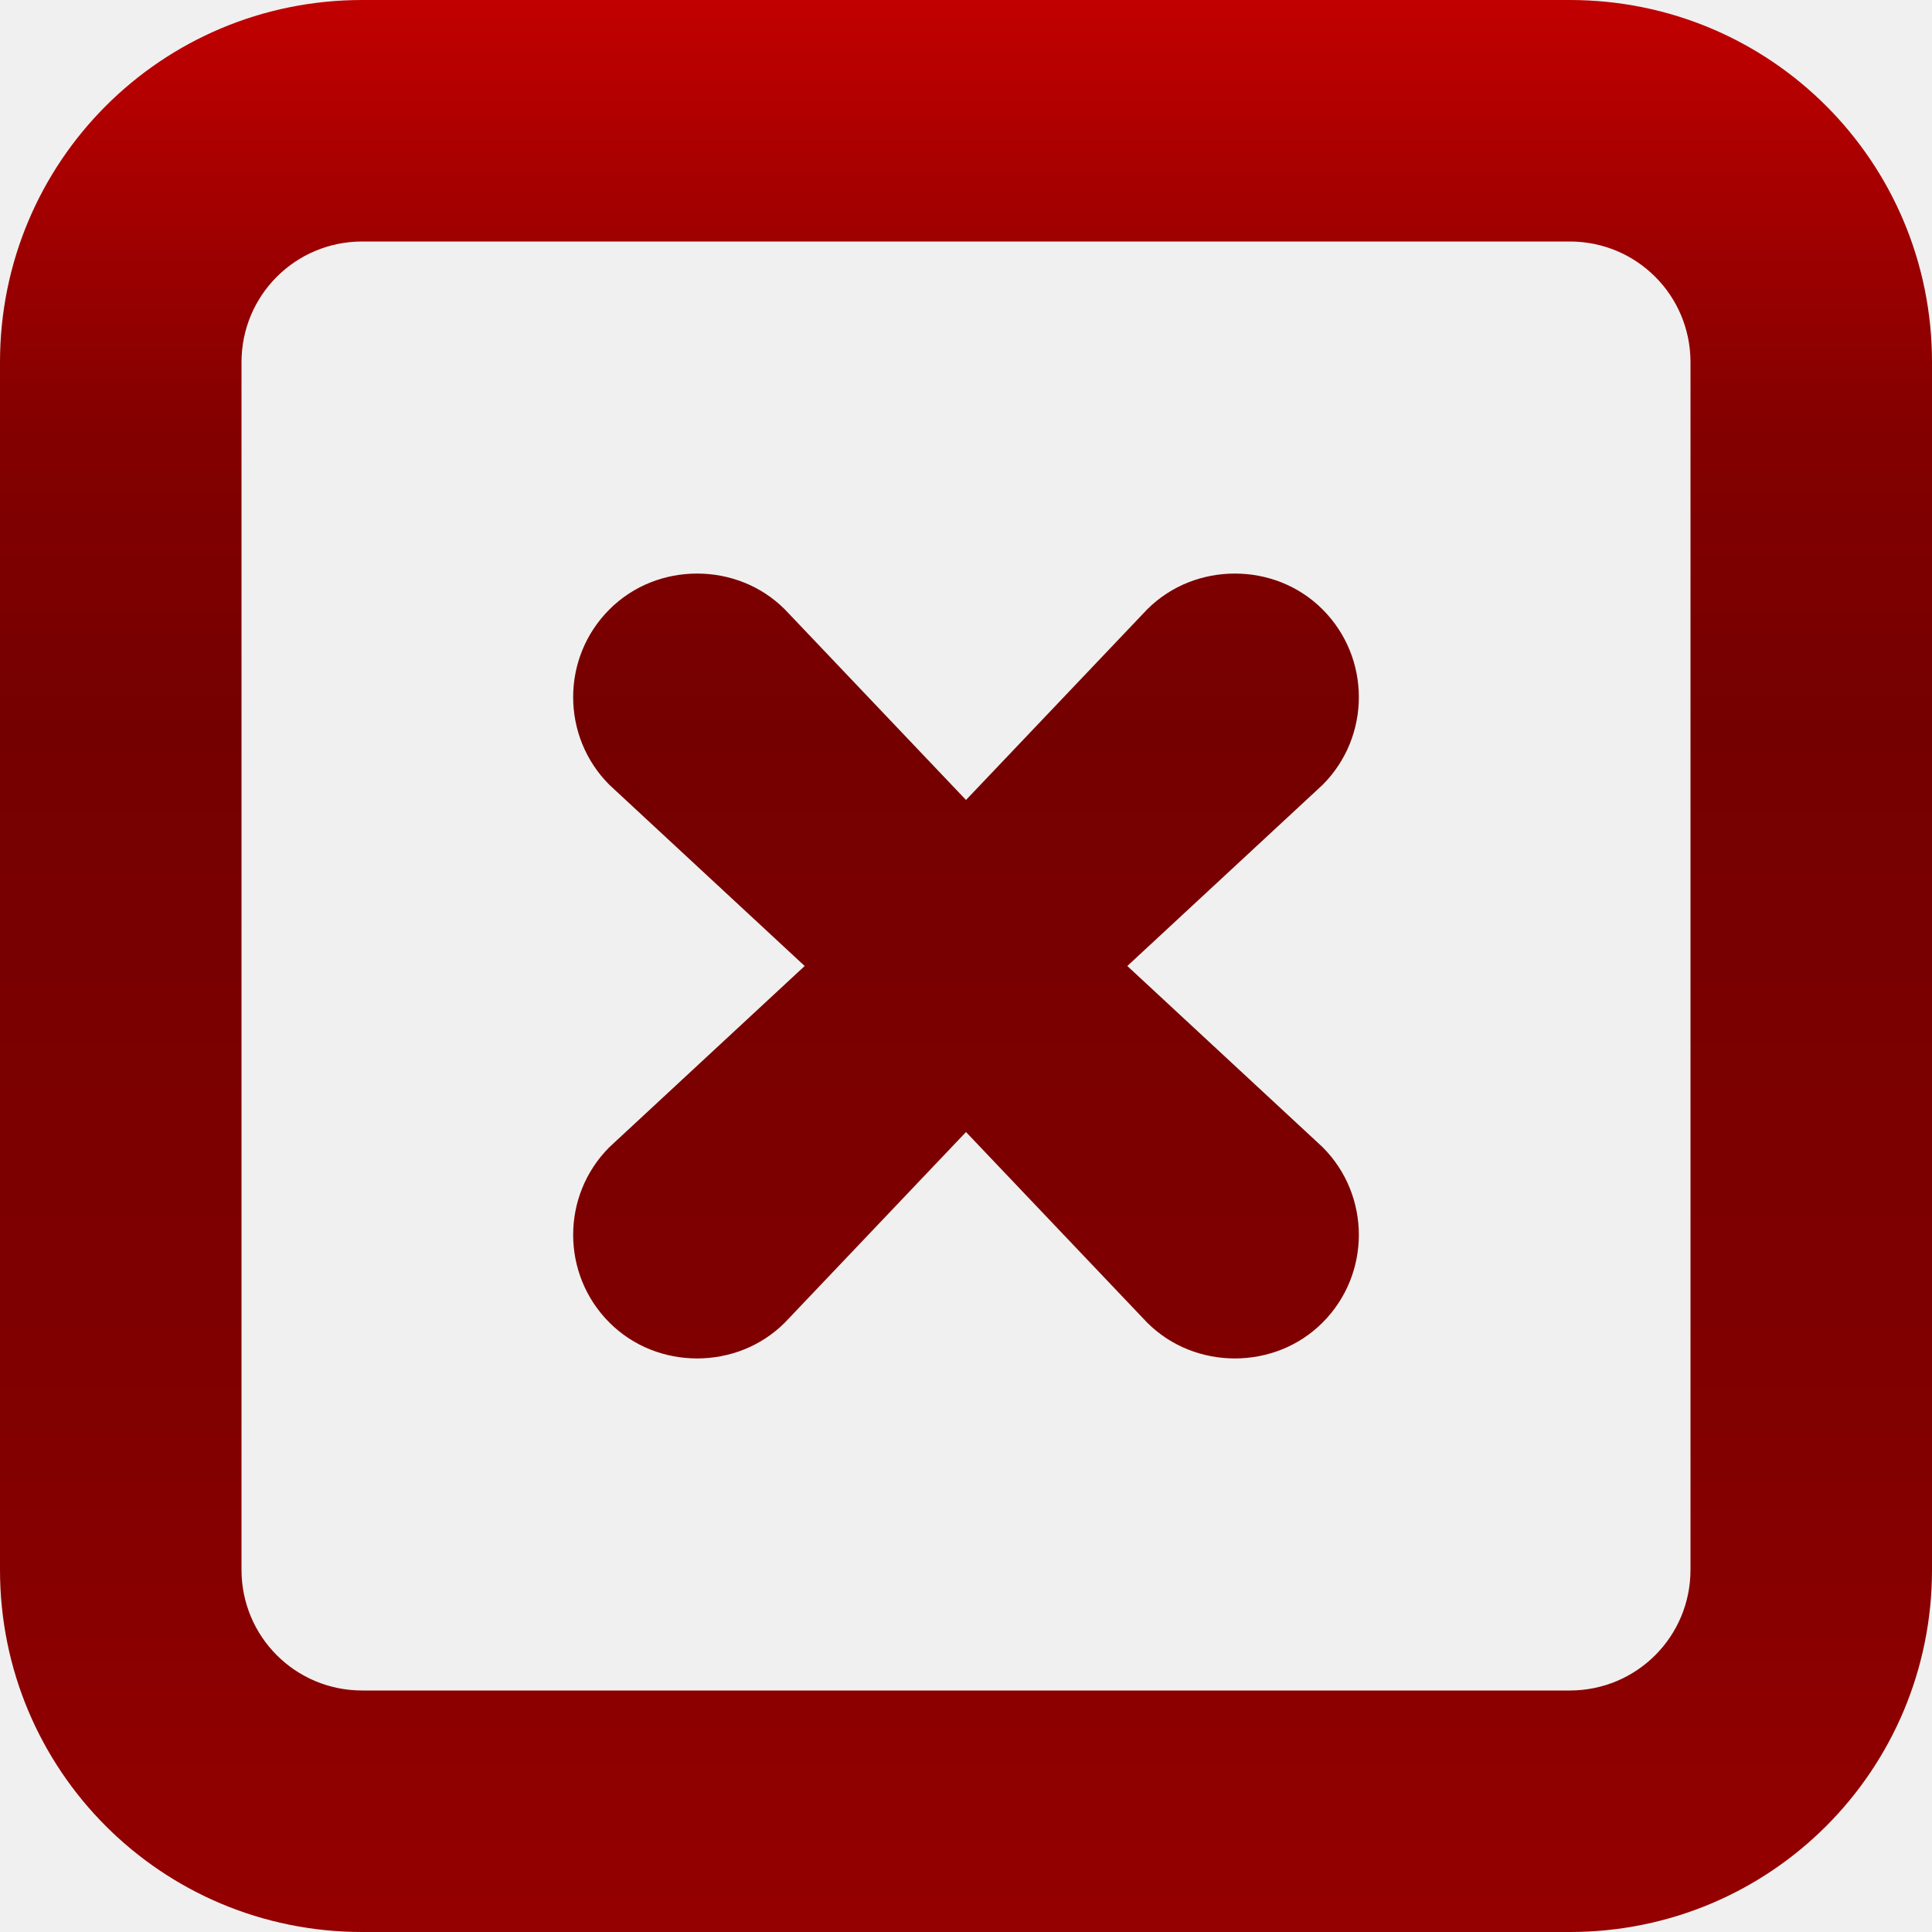
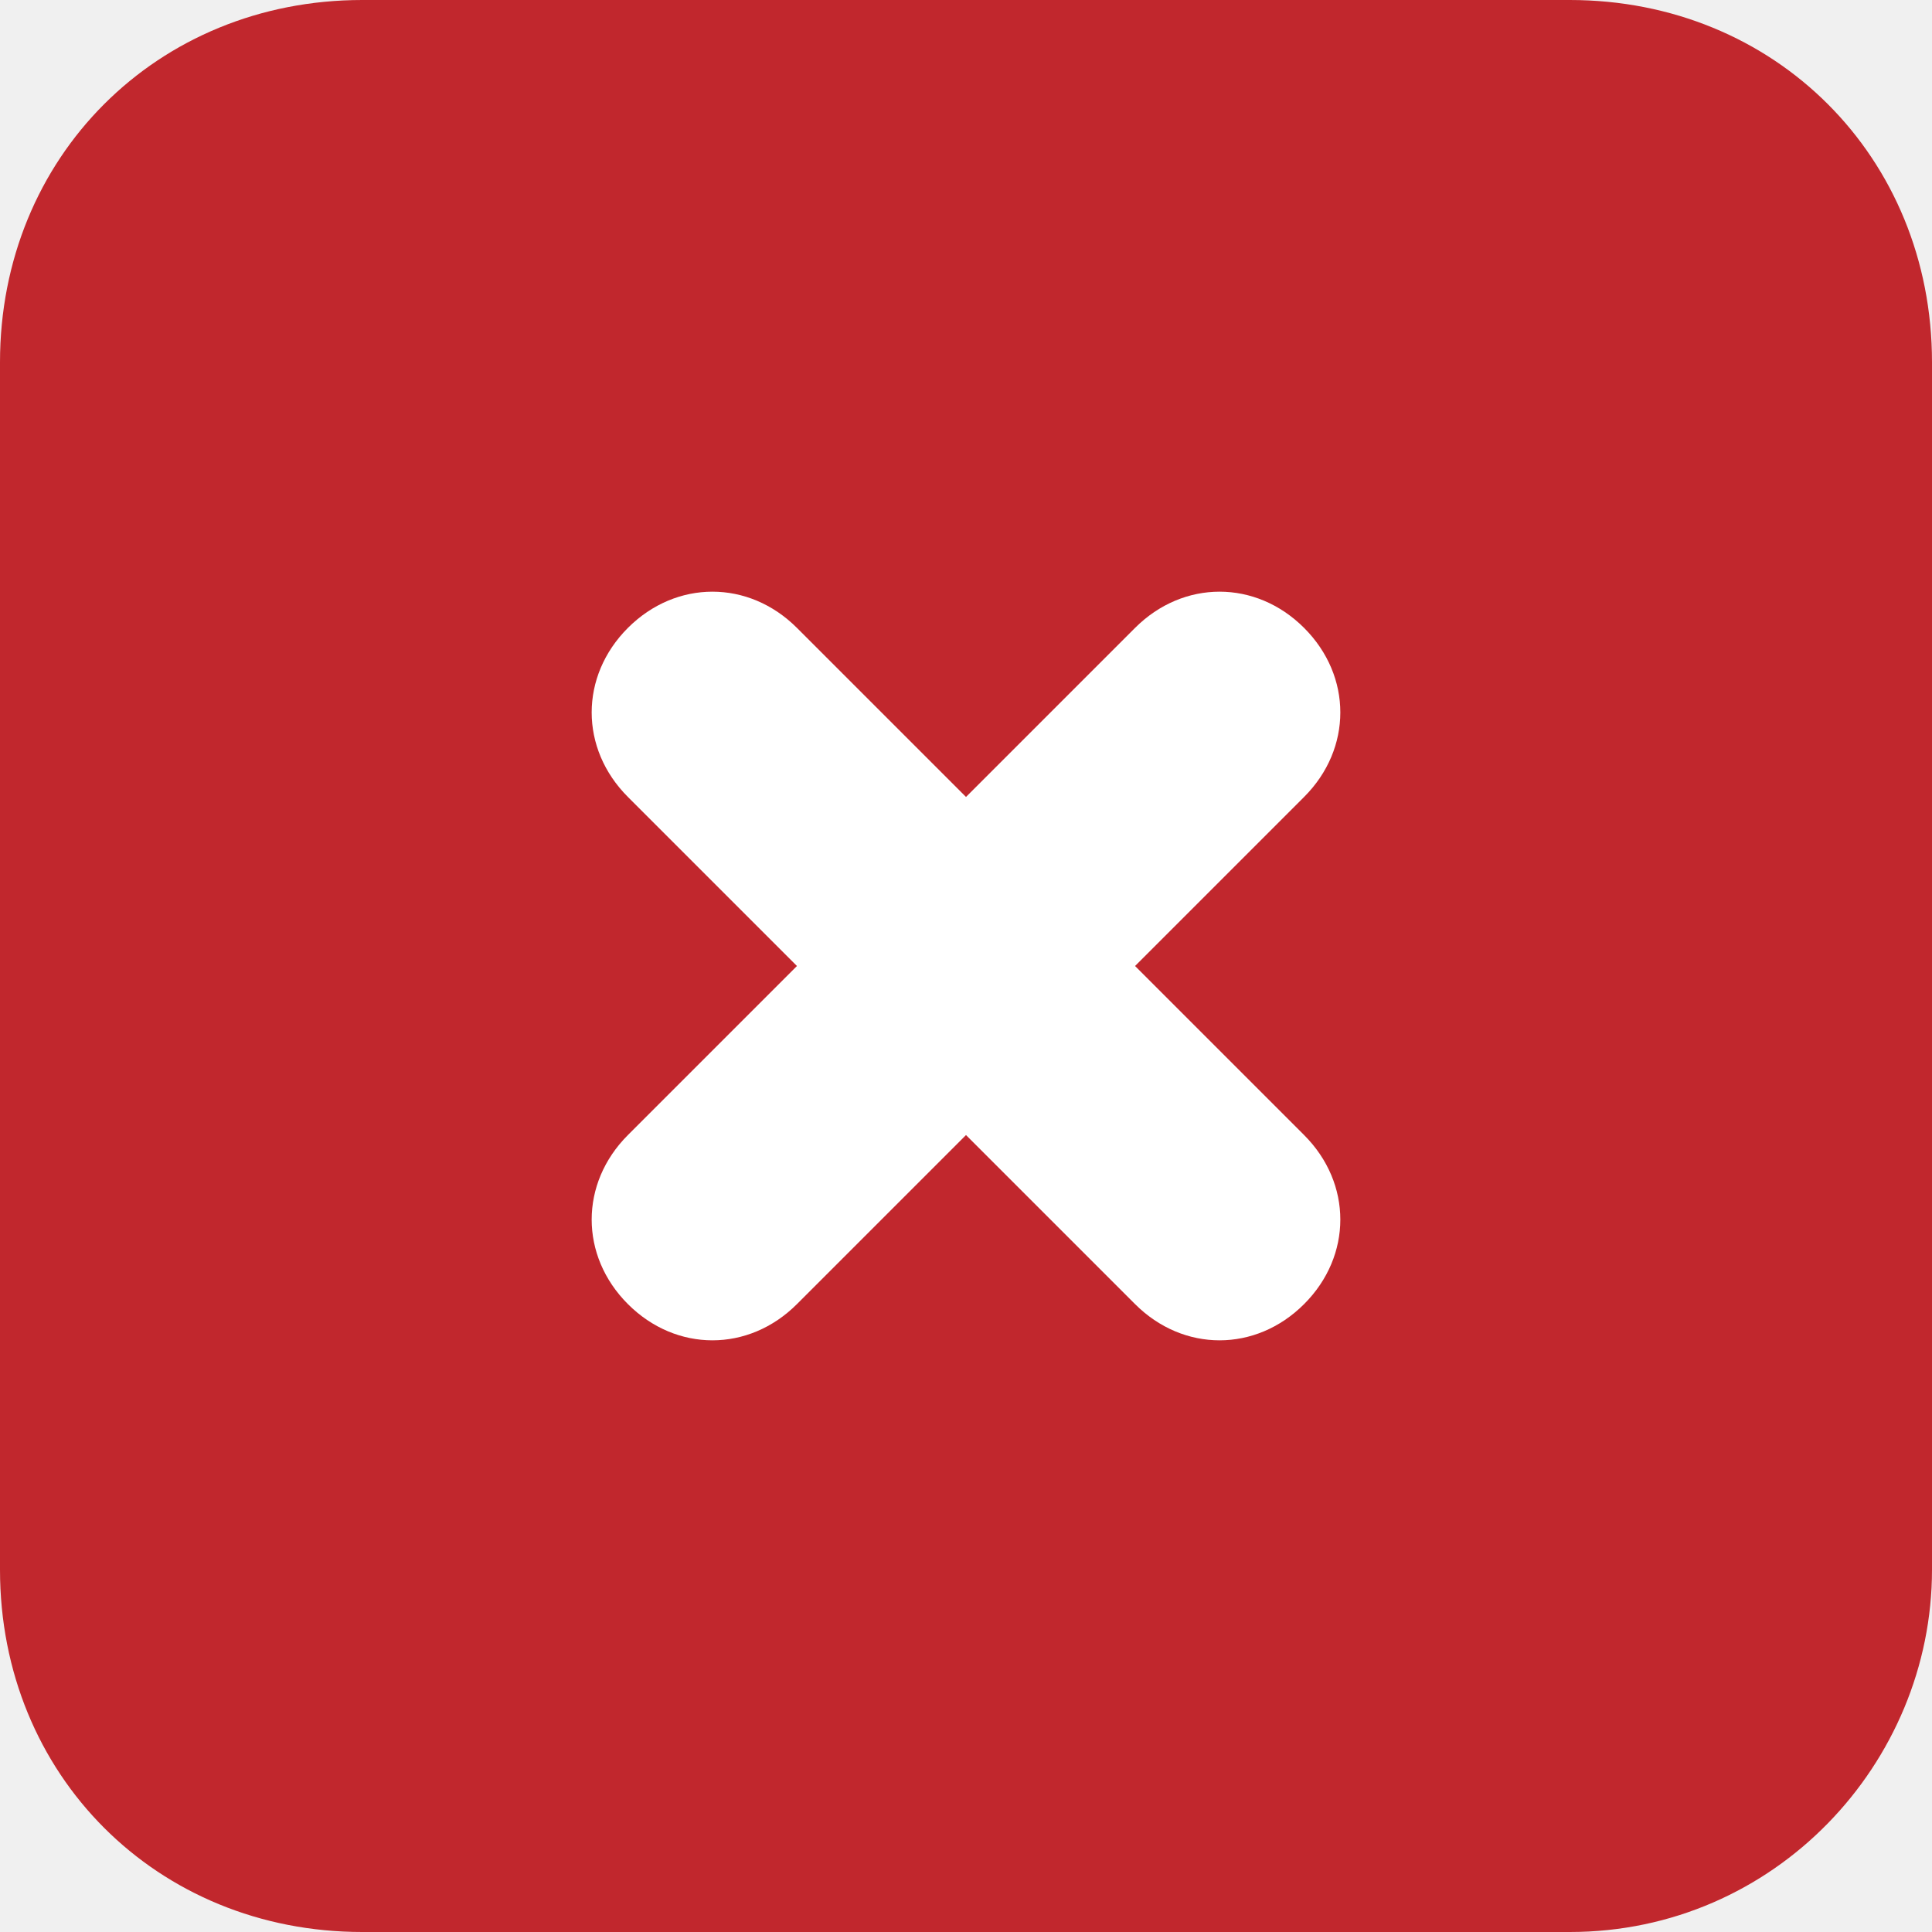
- <svg xmlns="http://www.w3.org/2000/svg" xmlns:xlink="http://www.w3.org/1999/xlink" id="svg2" version="1.1" width="64" height="64">
-   <defs id="defs6">
-     <linearGradient id="linearGradient3008">
-       <stop style="stop-color:#c10000;stop-opacity:1" offset="0" id="stop3010" />
-       <stop id="stop3022" offset="0.219" style="stop-color:#840000;stop-opacity:1" />
-       <stop id="stop3018" offset="0.375" style="stop-color:#750000;stop-opacity:1" />
-       <stop style="stop-color:#810000;stop-opacity:1" offset="0.734" id="stop3024" />
-       <stop style="stop-color:#950000;stop-opacity:1" offset="1" id="stop3012" />
-     </linearGradient>
-     <linearGradient xlink:href="#linearGradient3008" id="linearGradient3036" gradientUnits="userSpaceOnUse" gradientTransform="translate(-8,0)" x1="20" y1="0" x2="20" y2="64" />
-   </defs>
-   <path style="color:#000000;fill:url(#linearGradient3036);fill-opacity:1;fill-rule:nonzero;stroke:none;stroke-width:0.5;marker:none;visibility:visible;display:inline;overflow:visible;enable-background:accumulate" d="M 12 0 C 5.352 0 0 5.352 0 12 L 0 52 C 0 58.648 5.352 64 12 64 L 52 64 C 58.648 64 64 58.648 64 52 L 64 12 C 64 5.352 58.648 0 52 0 L 12 0 z M 12 8 L 52 8 C 54.216 8 56 9.784 56 12 L 56 52 C 56 54.216 54.216 56 52 56 L 12 56 C 9.784 56 8 54.216 8 52 L 8 12 C 8 9.784 9.784 8 12 8 z M 23.094 19 C 22.044 19 20.988 19.387 20.188 20.188 C 18.586 21.789 18.586 24.399 20.188 26 L 26.656 32 L 20.188 38 C 18.586 39.601 18.586 42.211 20.188 43.812 C 20.988 44.613 22.044 45 23.094 45 C 24.143 45 25.199 44.613 26 43.812 L 32 37.5 L 38 43.812 C 38.801 44.613 39.857 45 40.906 45 C 41.956 45 43.012 44.613 43.812 43.812 C 45.414 42.211 45.414 39.601 43.812 38 L 37.344 32 L 43.812 26 C 45.414 24.399 45.414 21.789 43.812 20.188 C 43.012 19.387 41.956 19 40.906 19 C 39.857 19 38.801 19.387 38 20.188 L 32 26.5 L 26 20.188 C 25.199 19.387 24.143 19 23.094 19 z " id="rect2989" />
+ <svg xmlns="http://www.w3.org/2000/svg" version="1.1" id="Calque_1" x="0px" y="0px" viewBox="0 0 32 32" enable-background="new 0 0 32 32" xml:space="preserve">
+   <path fill="#C1272D" d="M26,32H6c-3.4,0-6-2.6-6-6V6c0-3.4,2.6-6,6-6h20c3.4,0,6,2.6,6,6v20C32,29.2,29.4,32,26,32z" />
+   <path fill="#FFFFFF" d="M21.6,21.6c-0.8,0.8-2,0.8-2.8,0L16,18.8l-2.8,2.8c-0.8,0.8-2,0.8-2.8,0c-0.8-0.8-0.8-2,0-2.8l2.8-2.8  l-2.8-2.8c-0.8-0.8-0.8-2,0-2.8c0.8-0.8,2-0.8,2.8,0l2.8,2.8l2.8-2.8c0.8-0.8,2-0.8,2.8,0s0.8,2,0,2.8L18.8,16l2.8,2.8  C22.4,19.6,22.4,20.8,21.6,21.6z" />
</svg>
